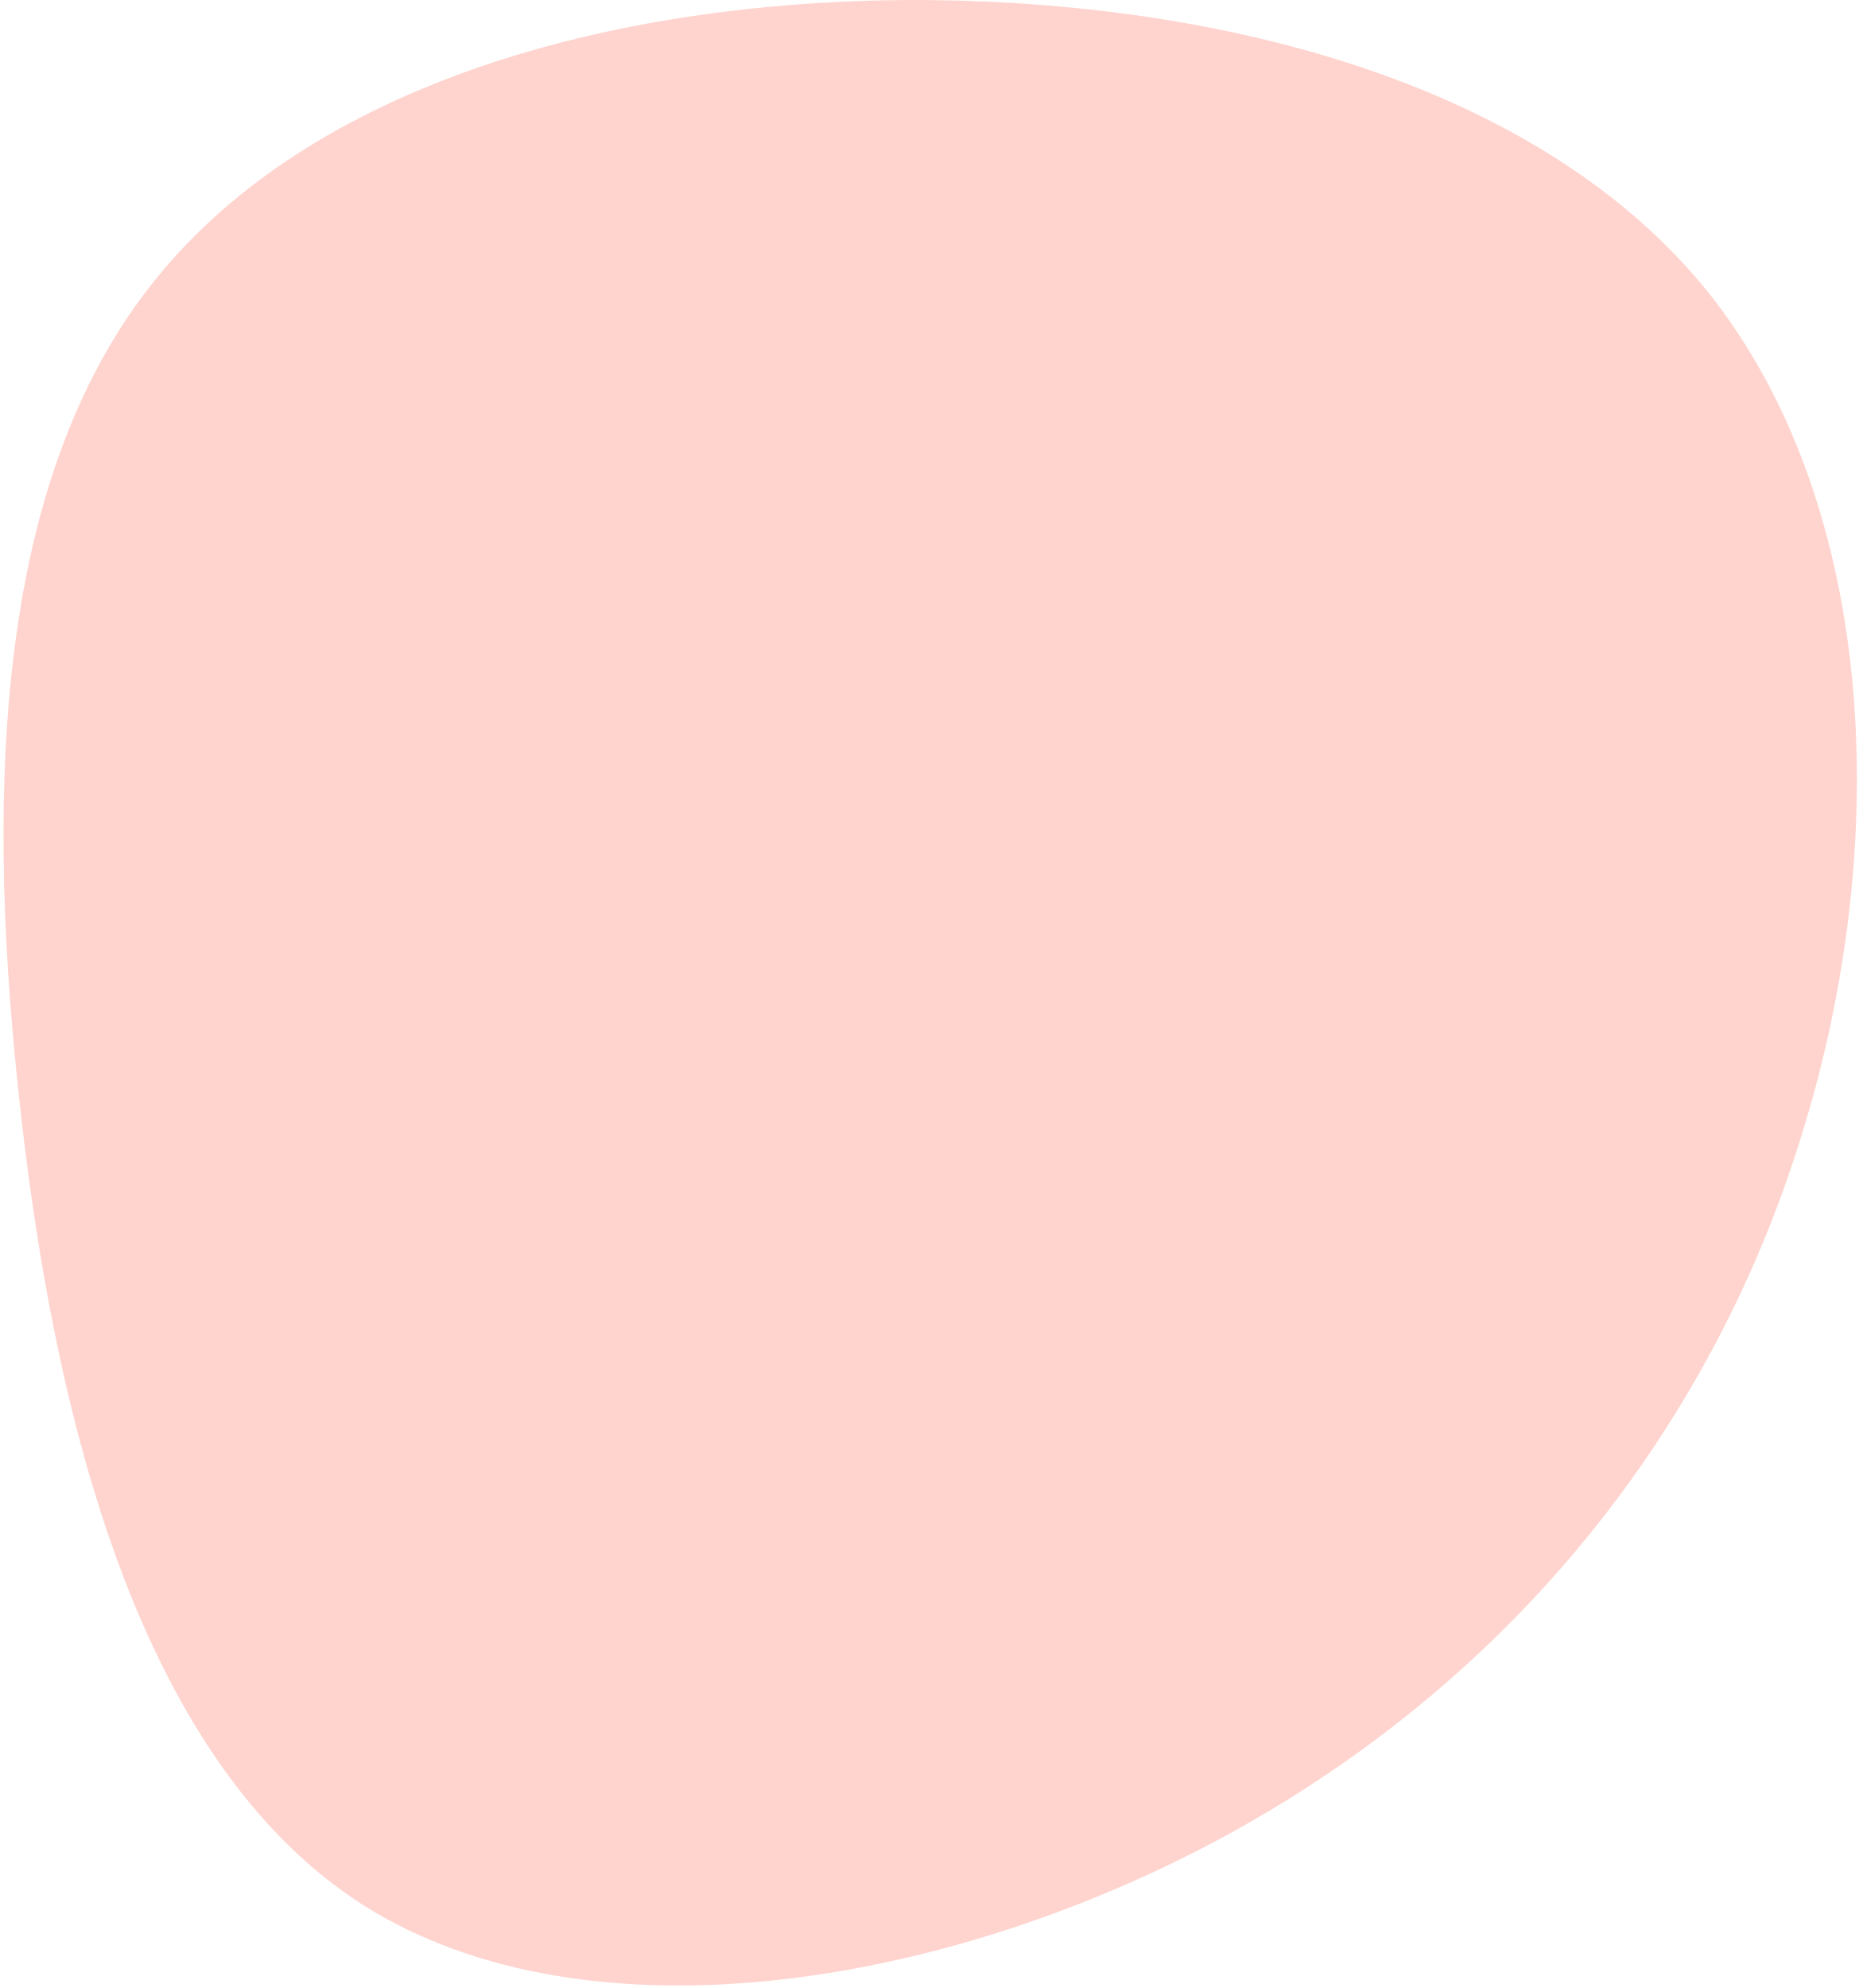
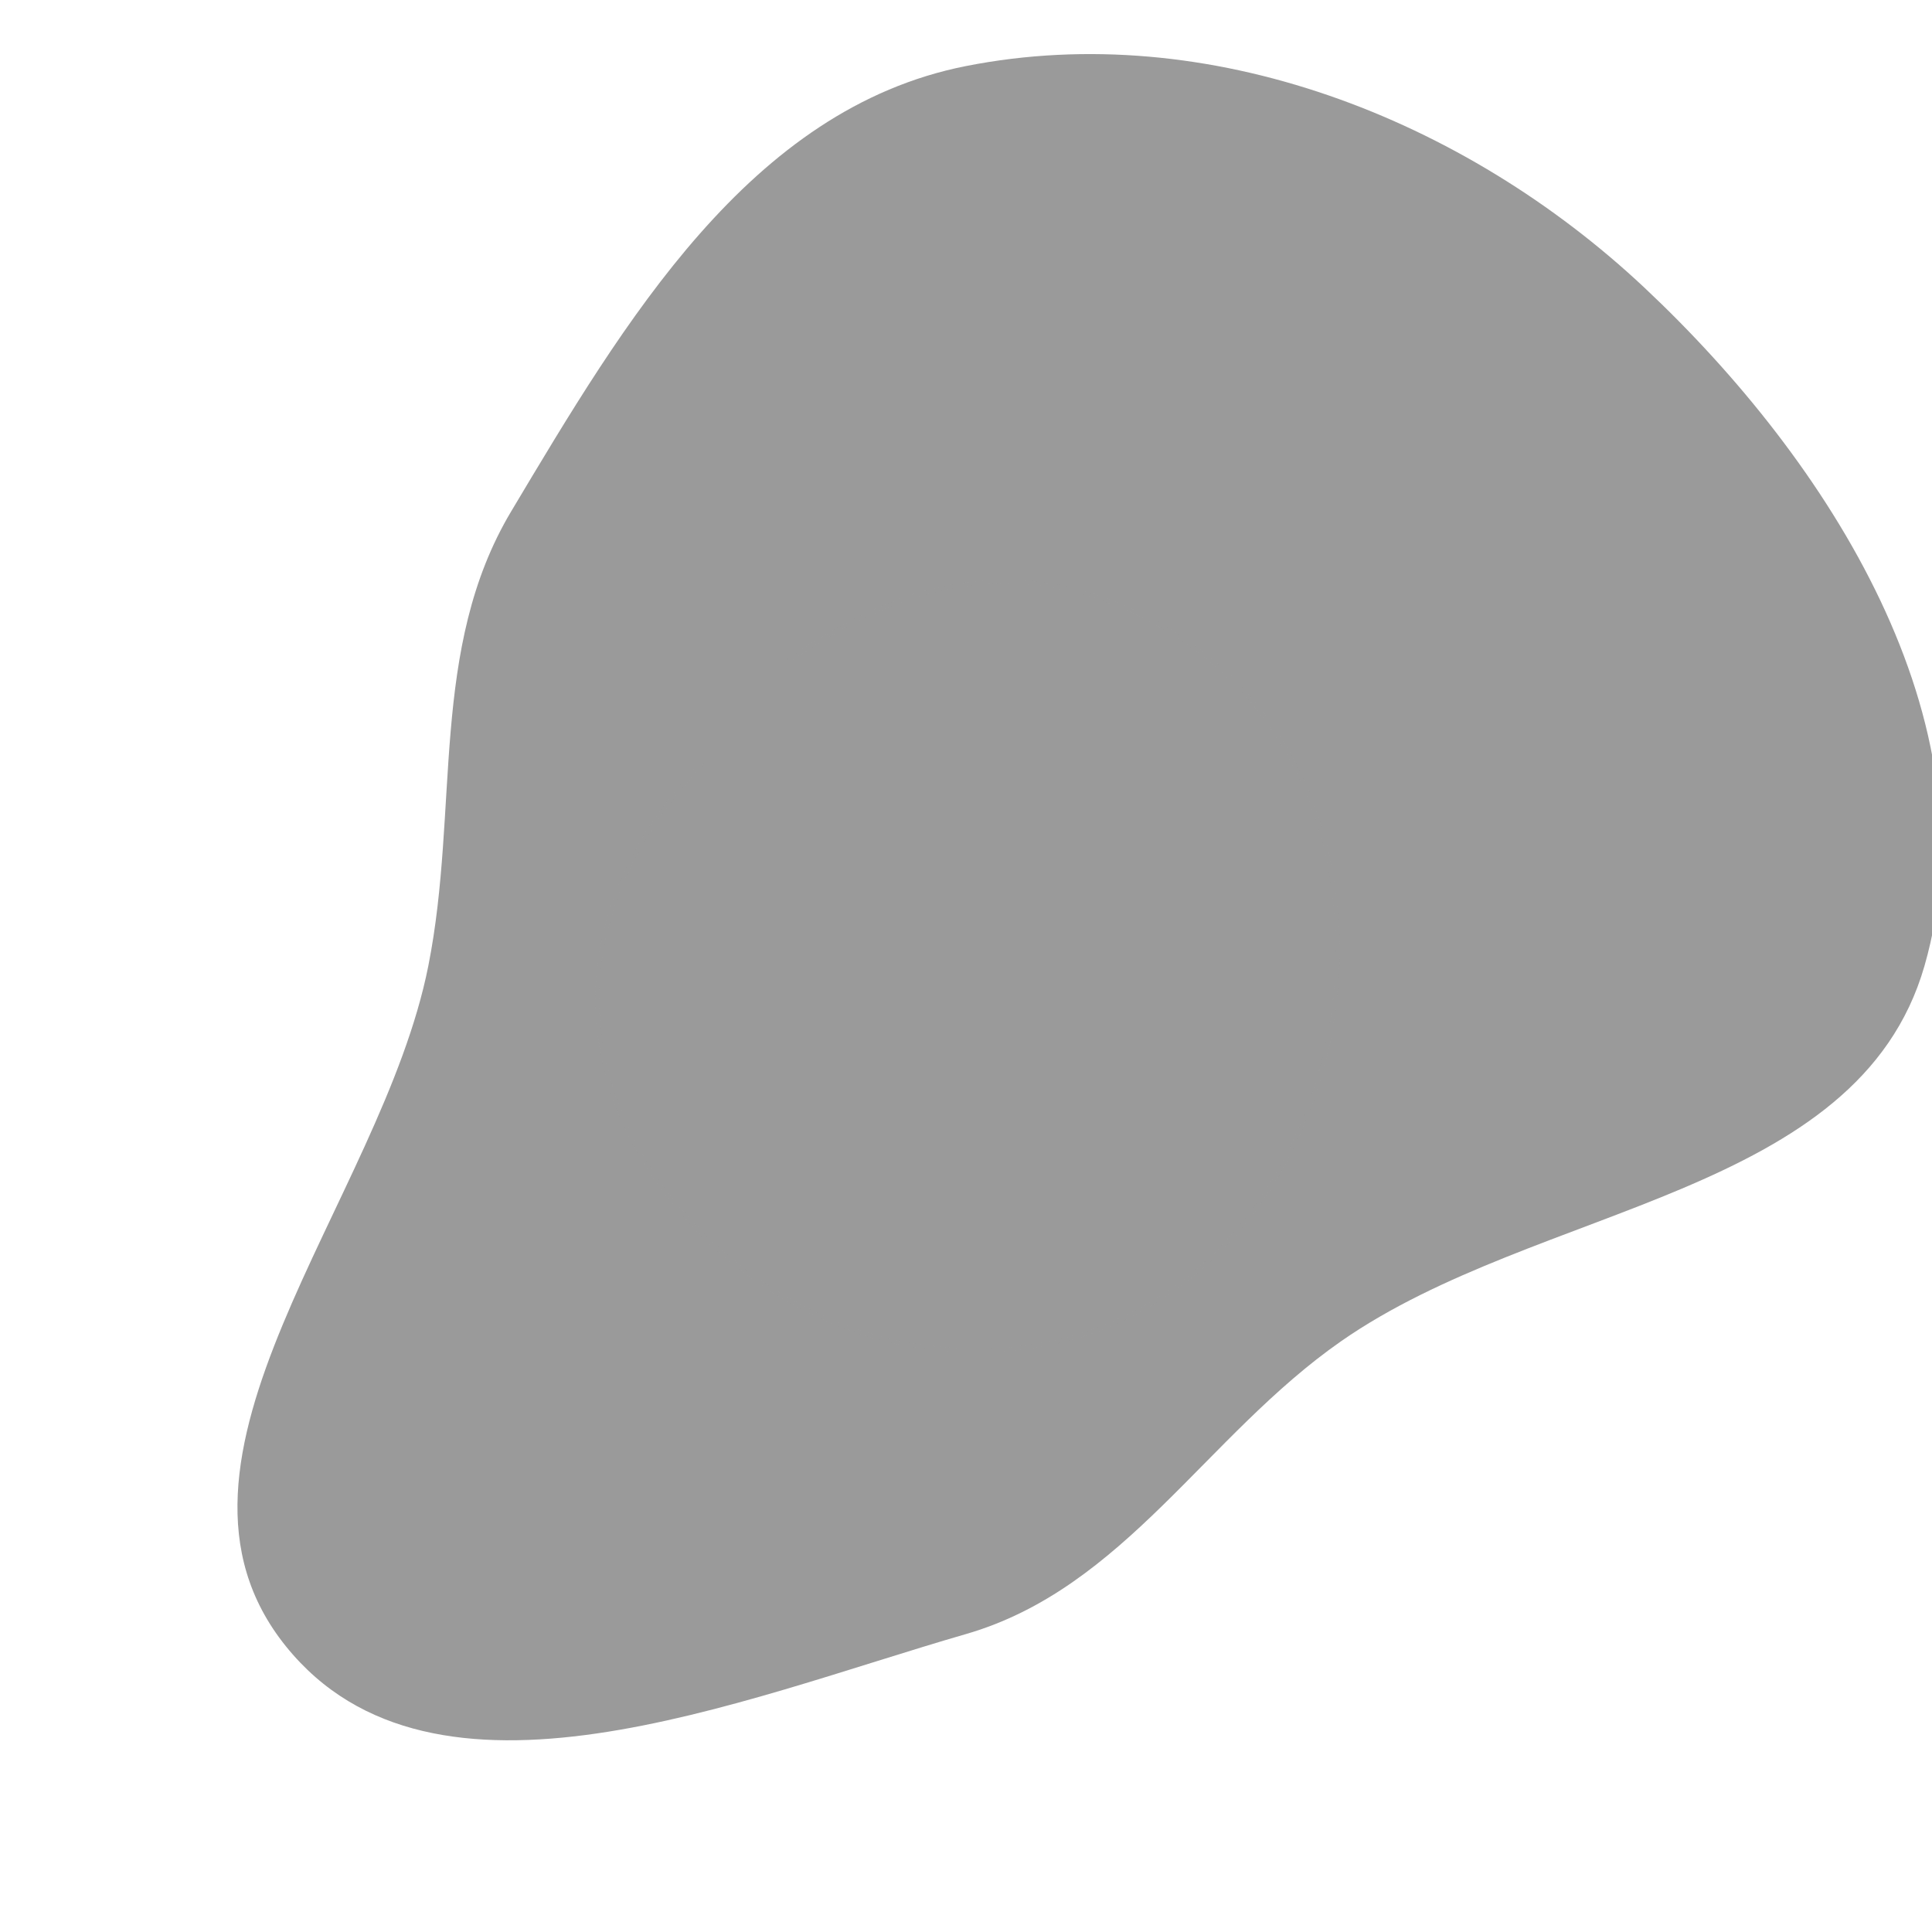
- <svg xmlns="http://www.w3.org/2000/svg" width="459" height="491" viewBox="0 0 459 491" fill="none">
-   <path d="M304.32 452.526C235.082 490.701 145.401 505.671 89.759 470.553C34.206 435.103 13.022 349.654 4.574 269.744C-3.963 190.165 0.235 116.126 38.474 68.935C76.802 21.414 149.679 0.168 225.796 0C301.493 0.074 380.607 20.563 422.153 72.468C463.611 124.704 467.59 208.026 445.016 280.332C422.685 353.059 373.559 414.35 304.32 452.526Z" fill="#FE705A" fill-opacity="0.3" />
+ <svg xmlns="http://www.w3.org/2000/svg" width="500px" height="500px" viewBox="-104 -104 608.00 608.00" fill="none">
+   <g id="SVGRepo_bgCarrier" stroke-width="0">
+     <path transform="translate(-104, -104), scale(19)" d="M16,27.065C18.624,26.306,19.973,23.776,22.214,22.214C25.48,19.938,30.774,19.825,31.875,16C33.04,11.952,30.307,7.647,27.236,4.764C24.25,1.96,20.019,0.301,16,1.094C12.416,1.801,10.341,5.332,8.468,8.468C7.107,10.745,7.611,13.398,7.094,16C6.317,19.912,2.233,24.159,4.734,27.266C7.182,30.307,12.249,28.149,16,27.065" fill="#9a9a9a" strokewidth="0" />
+   </g>
+   <g id="SVGRepo_tracerCarrier" stroke-linecap="round" stroke-linejoin="round" />
+   <g id="SVGRepo_iconCarrier">
+     <path d="M144.105 103.972C181.602 77.751 218.202 70.12 257.953 91.04C364.871 147.303 318.239 339.031 185.091 319.627C112.592 309.058 40.064 217.747 116.784 136.321" stroke="#9a9a9a" stroke-opacity="0.9" stroke-width="1.2" stroke-linecap="round" stroke-linejoin="round" />
+   </g>
</svg>
